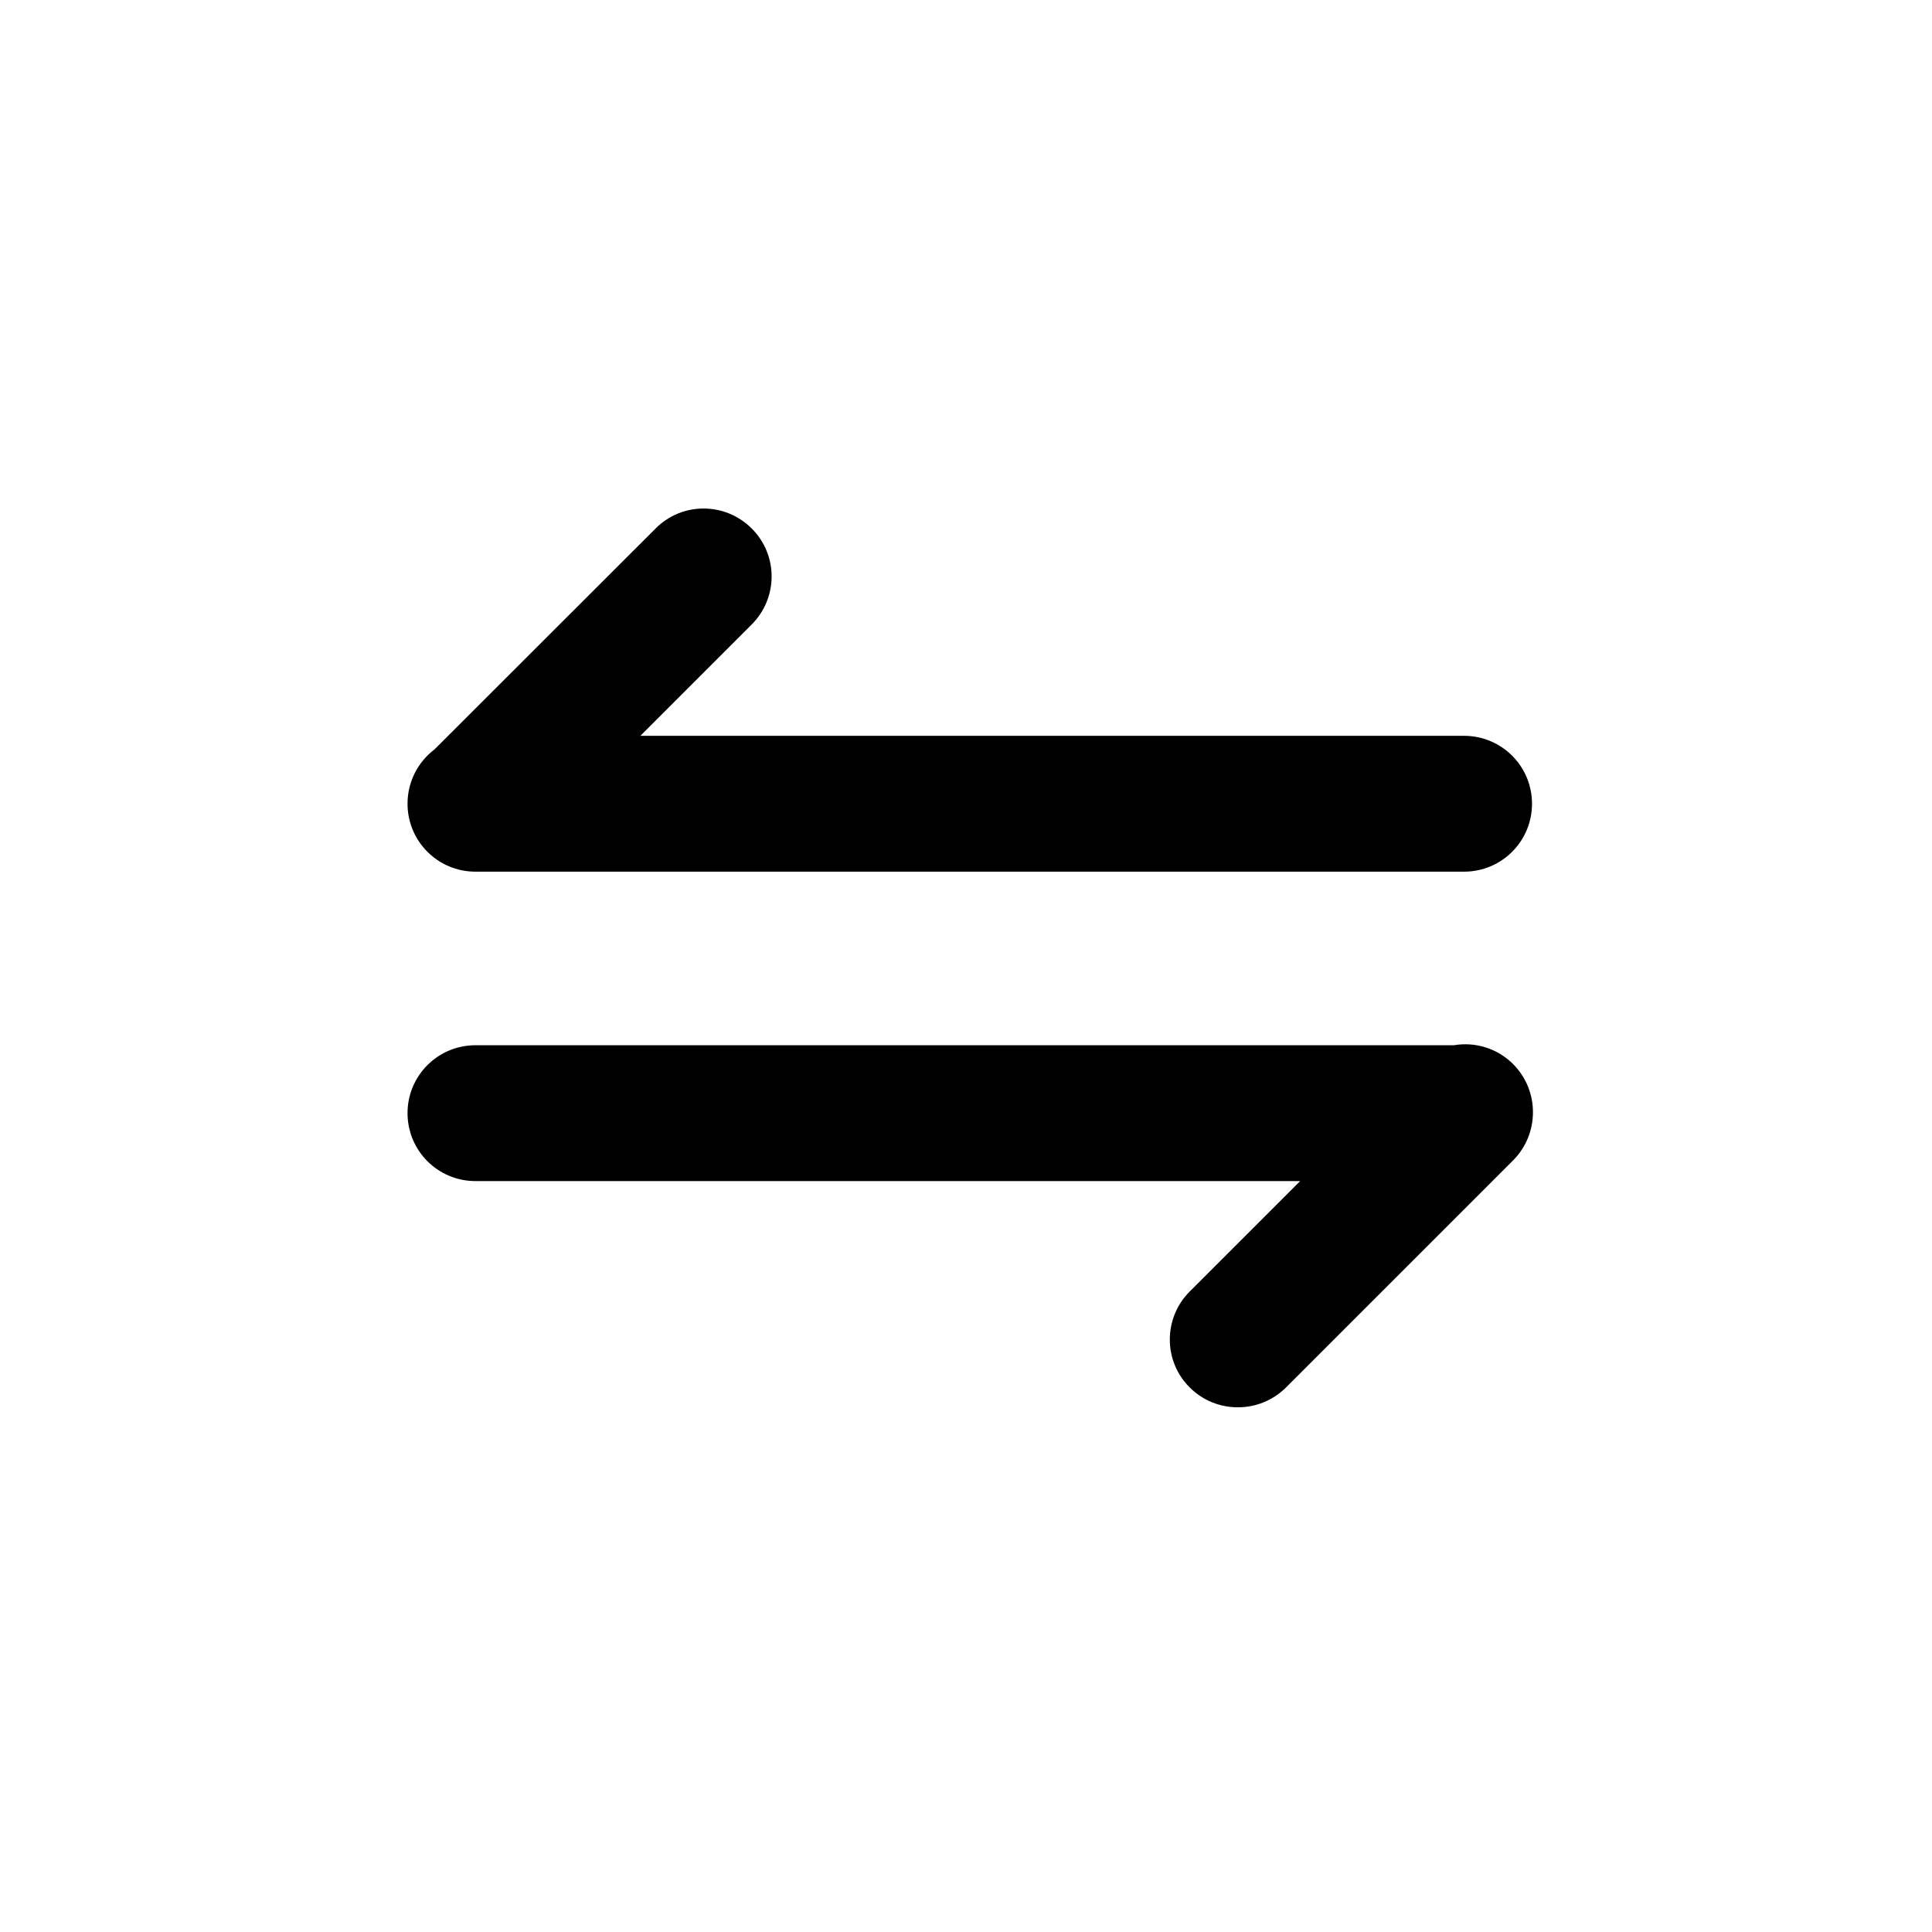
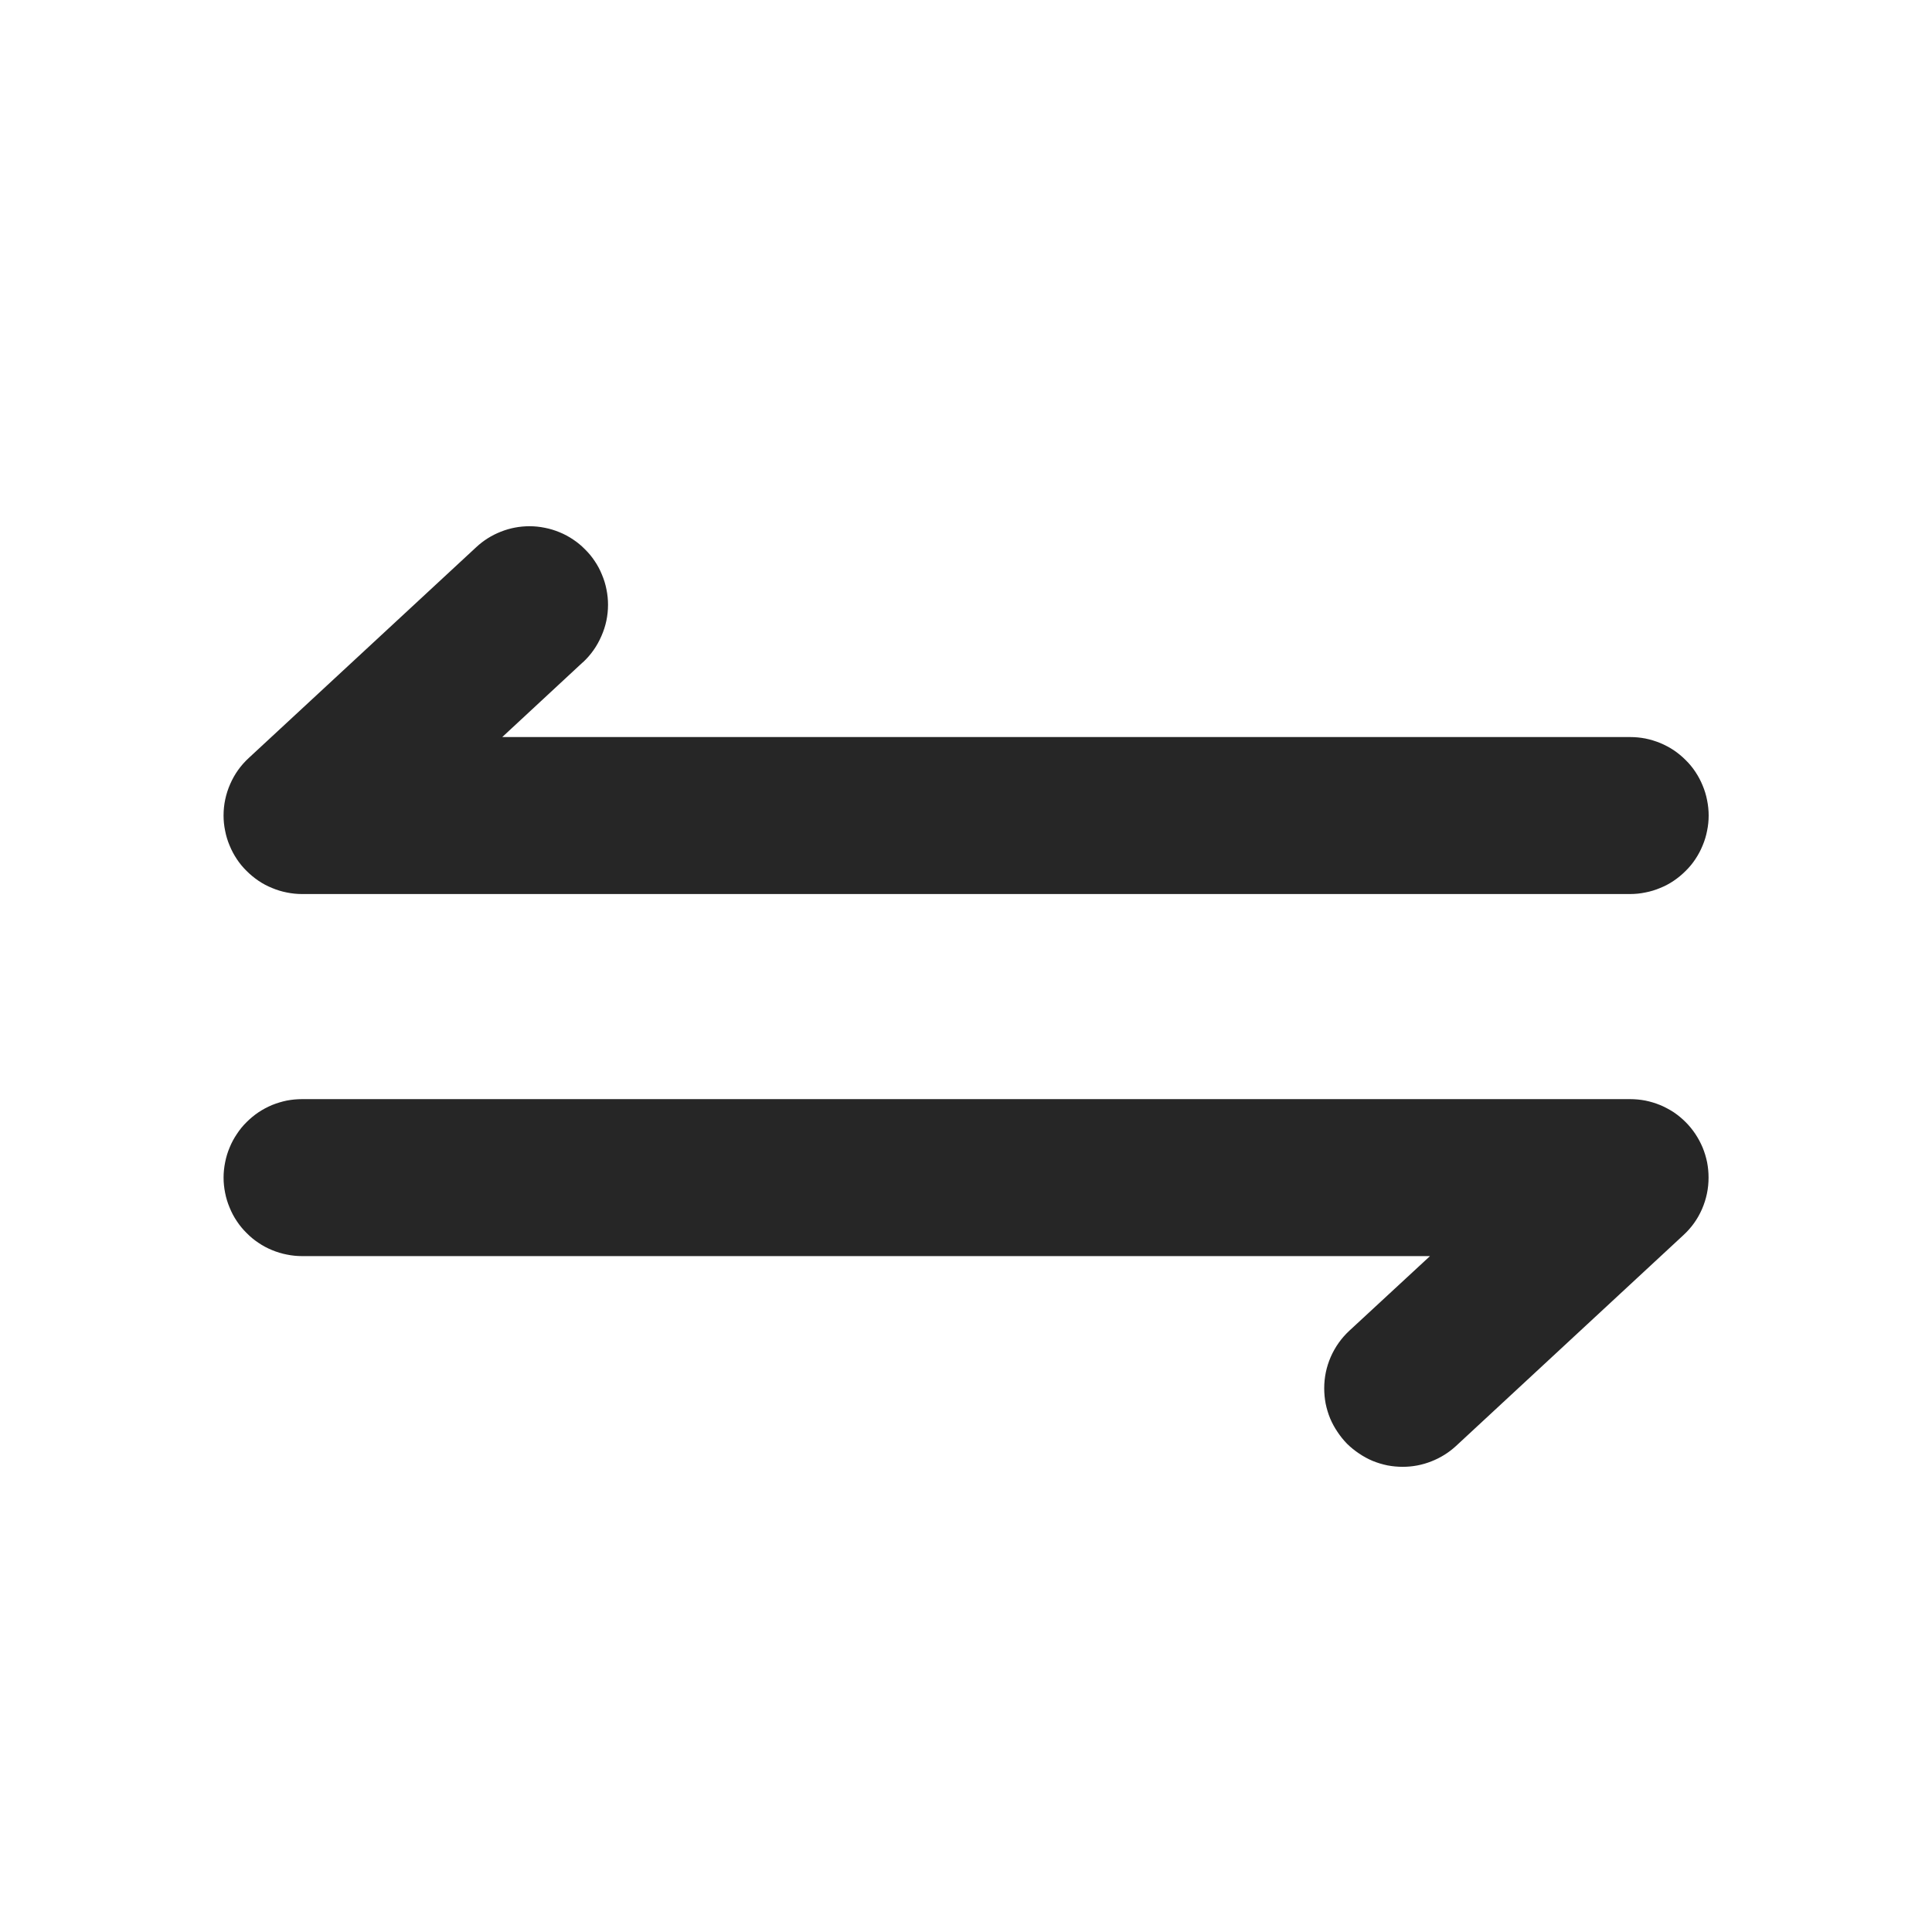
- <svg xmlns="http://www.w3.org/2000/svg" t="1692008389801" class="icon" viewBox="0 0 1024 1024" version="1.1" p-id="4051" width="200" height="200">
-   <path d="M252 462h524c19.9 0 36-16.1 36-36s-16.1-36-36-36H339.4l59-59c14.1-14.1 14.1-36.9 0-50.9-14.1-14.1-36.9-14.1-50.9 0L230.3 397.2c-8.7 6.6-14.3 17-14.3 28.8 0 19.9 16.1 36 36 36zM802 564c-8.5-8.5-20.3-11.9-31.4-10H252c-19.9 0-36 16.1-36 36s16.1 36 36 36h437.1l-58.5 58.5c-14.1 14.1-14.1 36.9 0 50.9 7 7 16.2 10.5 25.5 10.5s18.4-3.5 25.5-10.5L802 615c14-14.1 14-36.9 0-51z" p-id="4052">
-     </path>
+ <svg xmlns="http://www.w3.org/2000/svg" fill="none" version="1.1" width="16" height="16" viewBox="0 0 16 16">
+   <defs>
+     <clipPath id="master_svg0_351_0268">
+       <rect x="16" y="0" width="16" height="16" rx="0" />
+     </clipPath>
+   </defs>
+   <g transform="matrix(0,1,-1,0,16,-16)" clip-path="url(#master_svg0_351_0268)">
+     <g transform="matrix(0,-1,1,0,7.51001,34.50659)">
+       <path d="M23.334,13.975Q23.433,13.883,23.487,13.758Q23.542,13.634,23.542,13.498Q23.542,13.434,23.529,13.371Q23.517,13.309,23.492,13.25Q23.468,13.19,23.432,13.137Q23.397,13.084,23.351,13.039Q23.306,12.993,23.253,12.958Q23.2,12.922,23.141,12.898Q23.081,12.873,23.019,12.861Q22.956,12.848,22.892,12.848Q22.769,12.848,22.655,12.893Q22.54,12.938,22.45,13.022L20.567,14.767Q20.467,14.859,20.413,14.983Q20.358,15.108,20.358,15.244Q20.358,15.308,20.371,15.37Q20.383,15.433,20.408,15.492Q20.432,15.551,20.468,15.605Q20.503,15.658,20.549,15.703Q20.594,15.748,20.647,15.784Q20.7,15.82,20.76,15.844Q20.819,15.869,20.881,15.881Q20.944,15.894,21.008,15.894L32.007,15.894Q32.071,15.894,32.133,15.881Q32.196,15.869,32.255,15.844Q32.315,15.82,32.368,15.784Q32.421,15.748,32.466,15.703Q32.512,15.658,32.547,15.605Q32.583,15.551,32.607,15.492Q32.632,15.433,32.644,15.37Q32.657,15.308,32.657,15.244Q32.657,15.18,32.644,15.117Q32.632,15.054,32.607,14.995Q32.583,14.936,32.547,14.882Q32.512,14.829,32.466,14.784Q32.421,14.739,32.368,14.703Q32.315,14.668,32.255,14.643Q32.196,14.619,32.133,14.606Q32.071,14.594,32.007,14.594L22.666,14.594L23.333,13.975L23.334,13.975L23.334,13.975Z" fill-rule="evenodd" fill="#262626" fill-opacity="1" />
+     </g>
+     <g transform="matrix(0,1,-1,0,29.99756,-24.99756)">
+       <path d="M29.823,2.977Q29.922,2.885,29.977,2.76Q30.031,2.636,30.031,2.5Q30.031,2.436,30.019,2.373Q30.006,2.31,29.982,2.251Q29.957,2.192,29.921,2.139Q29.886,2.086,29.841,2.04Q29.795,1.995,29.742,1.96Q29.689,1.924,29.63,1.899Q29.571,1.875,29.508,1.862Q29.445,1.85,29.381,1.85Q29.258,1.85,29.144,1.895Q29.029,1.94,28.939,2.023L27.056,3.769Q26.956,3.861,26.902,3.985Q26.848,4.11,26.848,4.245Q26.848,4.309,26.86,4.372Q26.873,4.435,26.897,4.494Q26.922,4.553,26.957,4.606Q26.993,4.66,27.038,4.705Q27.083,4.75,27.136,4.786Q27.19,4.821,27.249,4.846Q27.308,4.87,27.371,4.883Q27.434,4.895,27.498,4.895L38.496,4.895Q38.56,4.895,38.623,4.883Q38.685,4.87,38.745,4.846Q38.804,4.821,38.857,4.786Q38.91,4.75,38.955,4.705Q39.001,4.66,39.036,4.606Q39.072,4.553,39.096,4.494Q39.121,4.435,39.133,4.372Q39.146,4.309,39.146,4.245Q39.146,4.181,39.133,4.118Q39.121,4.056,39.096,3.997Q39.072,3.937,39.036,3.884Q39.001,3.831,38.955,3.786Q38.91,3.74,38.857,3.705Q38.804,3.669,38.745,3.645Q38.685,3.62,38.623,3.608Q38.56,3.595,38.496,3.595L29.155,3.595L29.823,2.977L29.823,2.977L29.823,2.977Z" fill-rule="evenodd" fill="#262626" fill-opacity="1" />
+     </g>
+   </g>
</svg>
